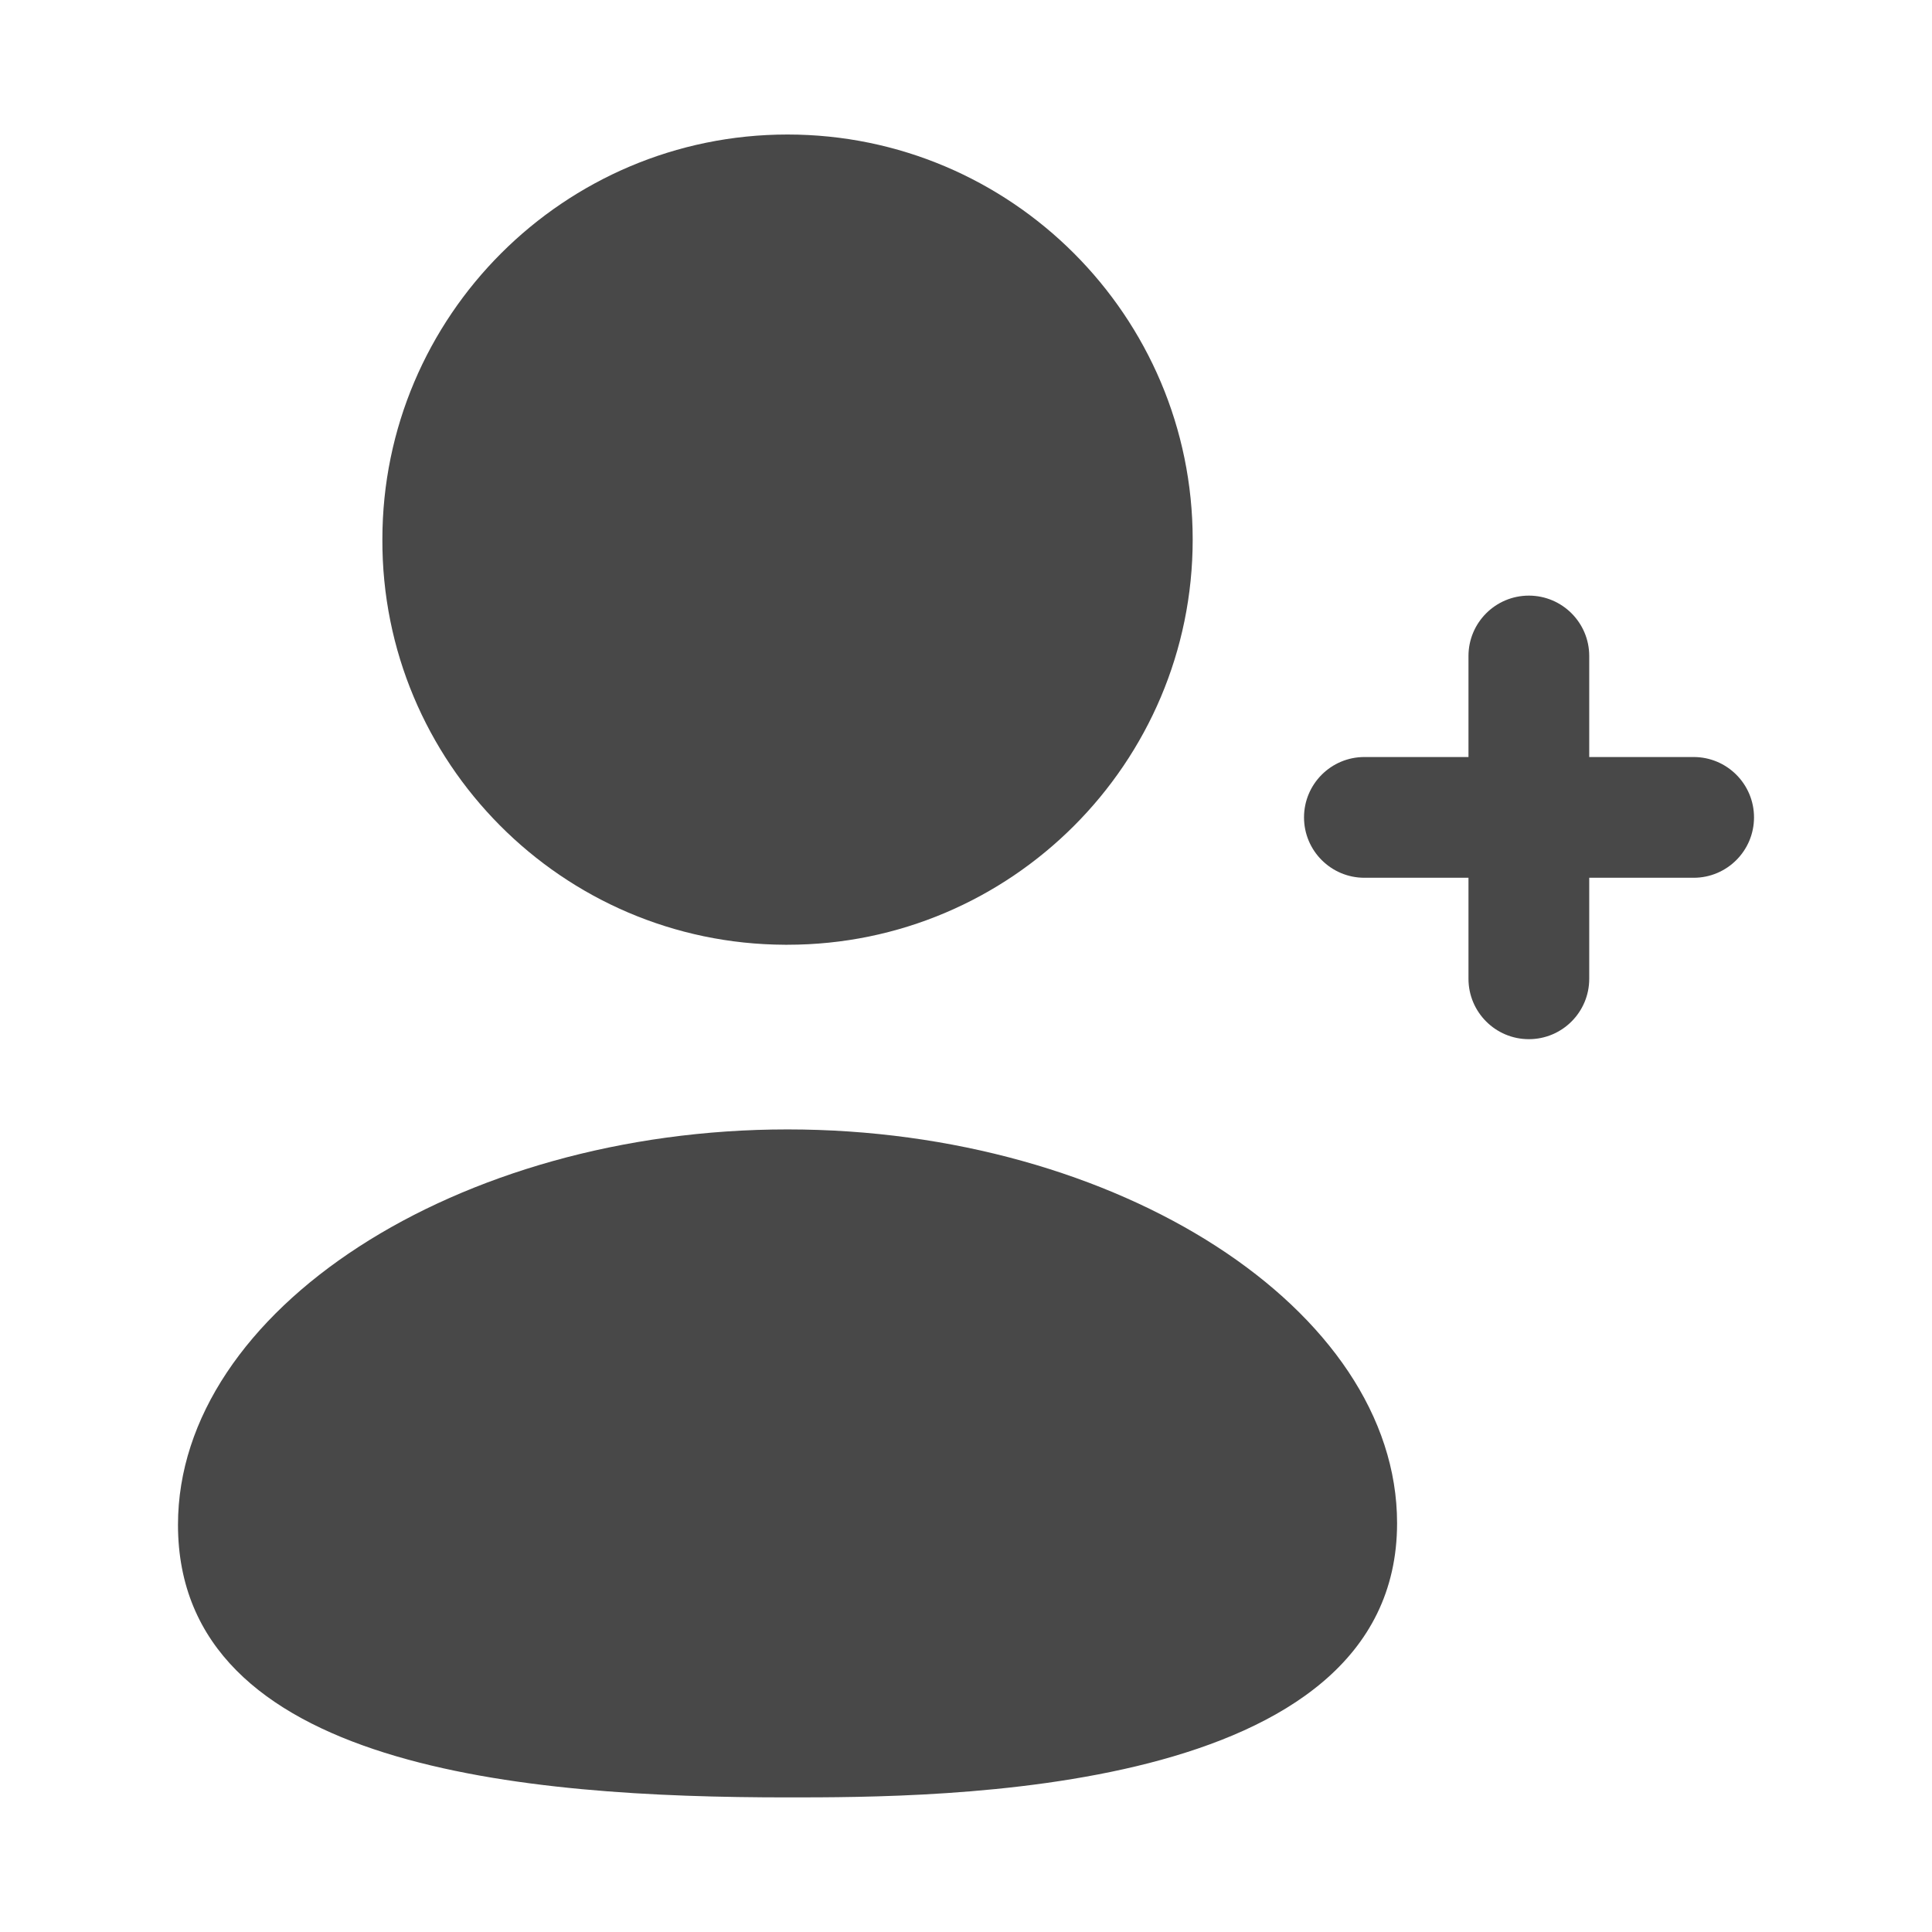
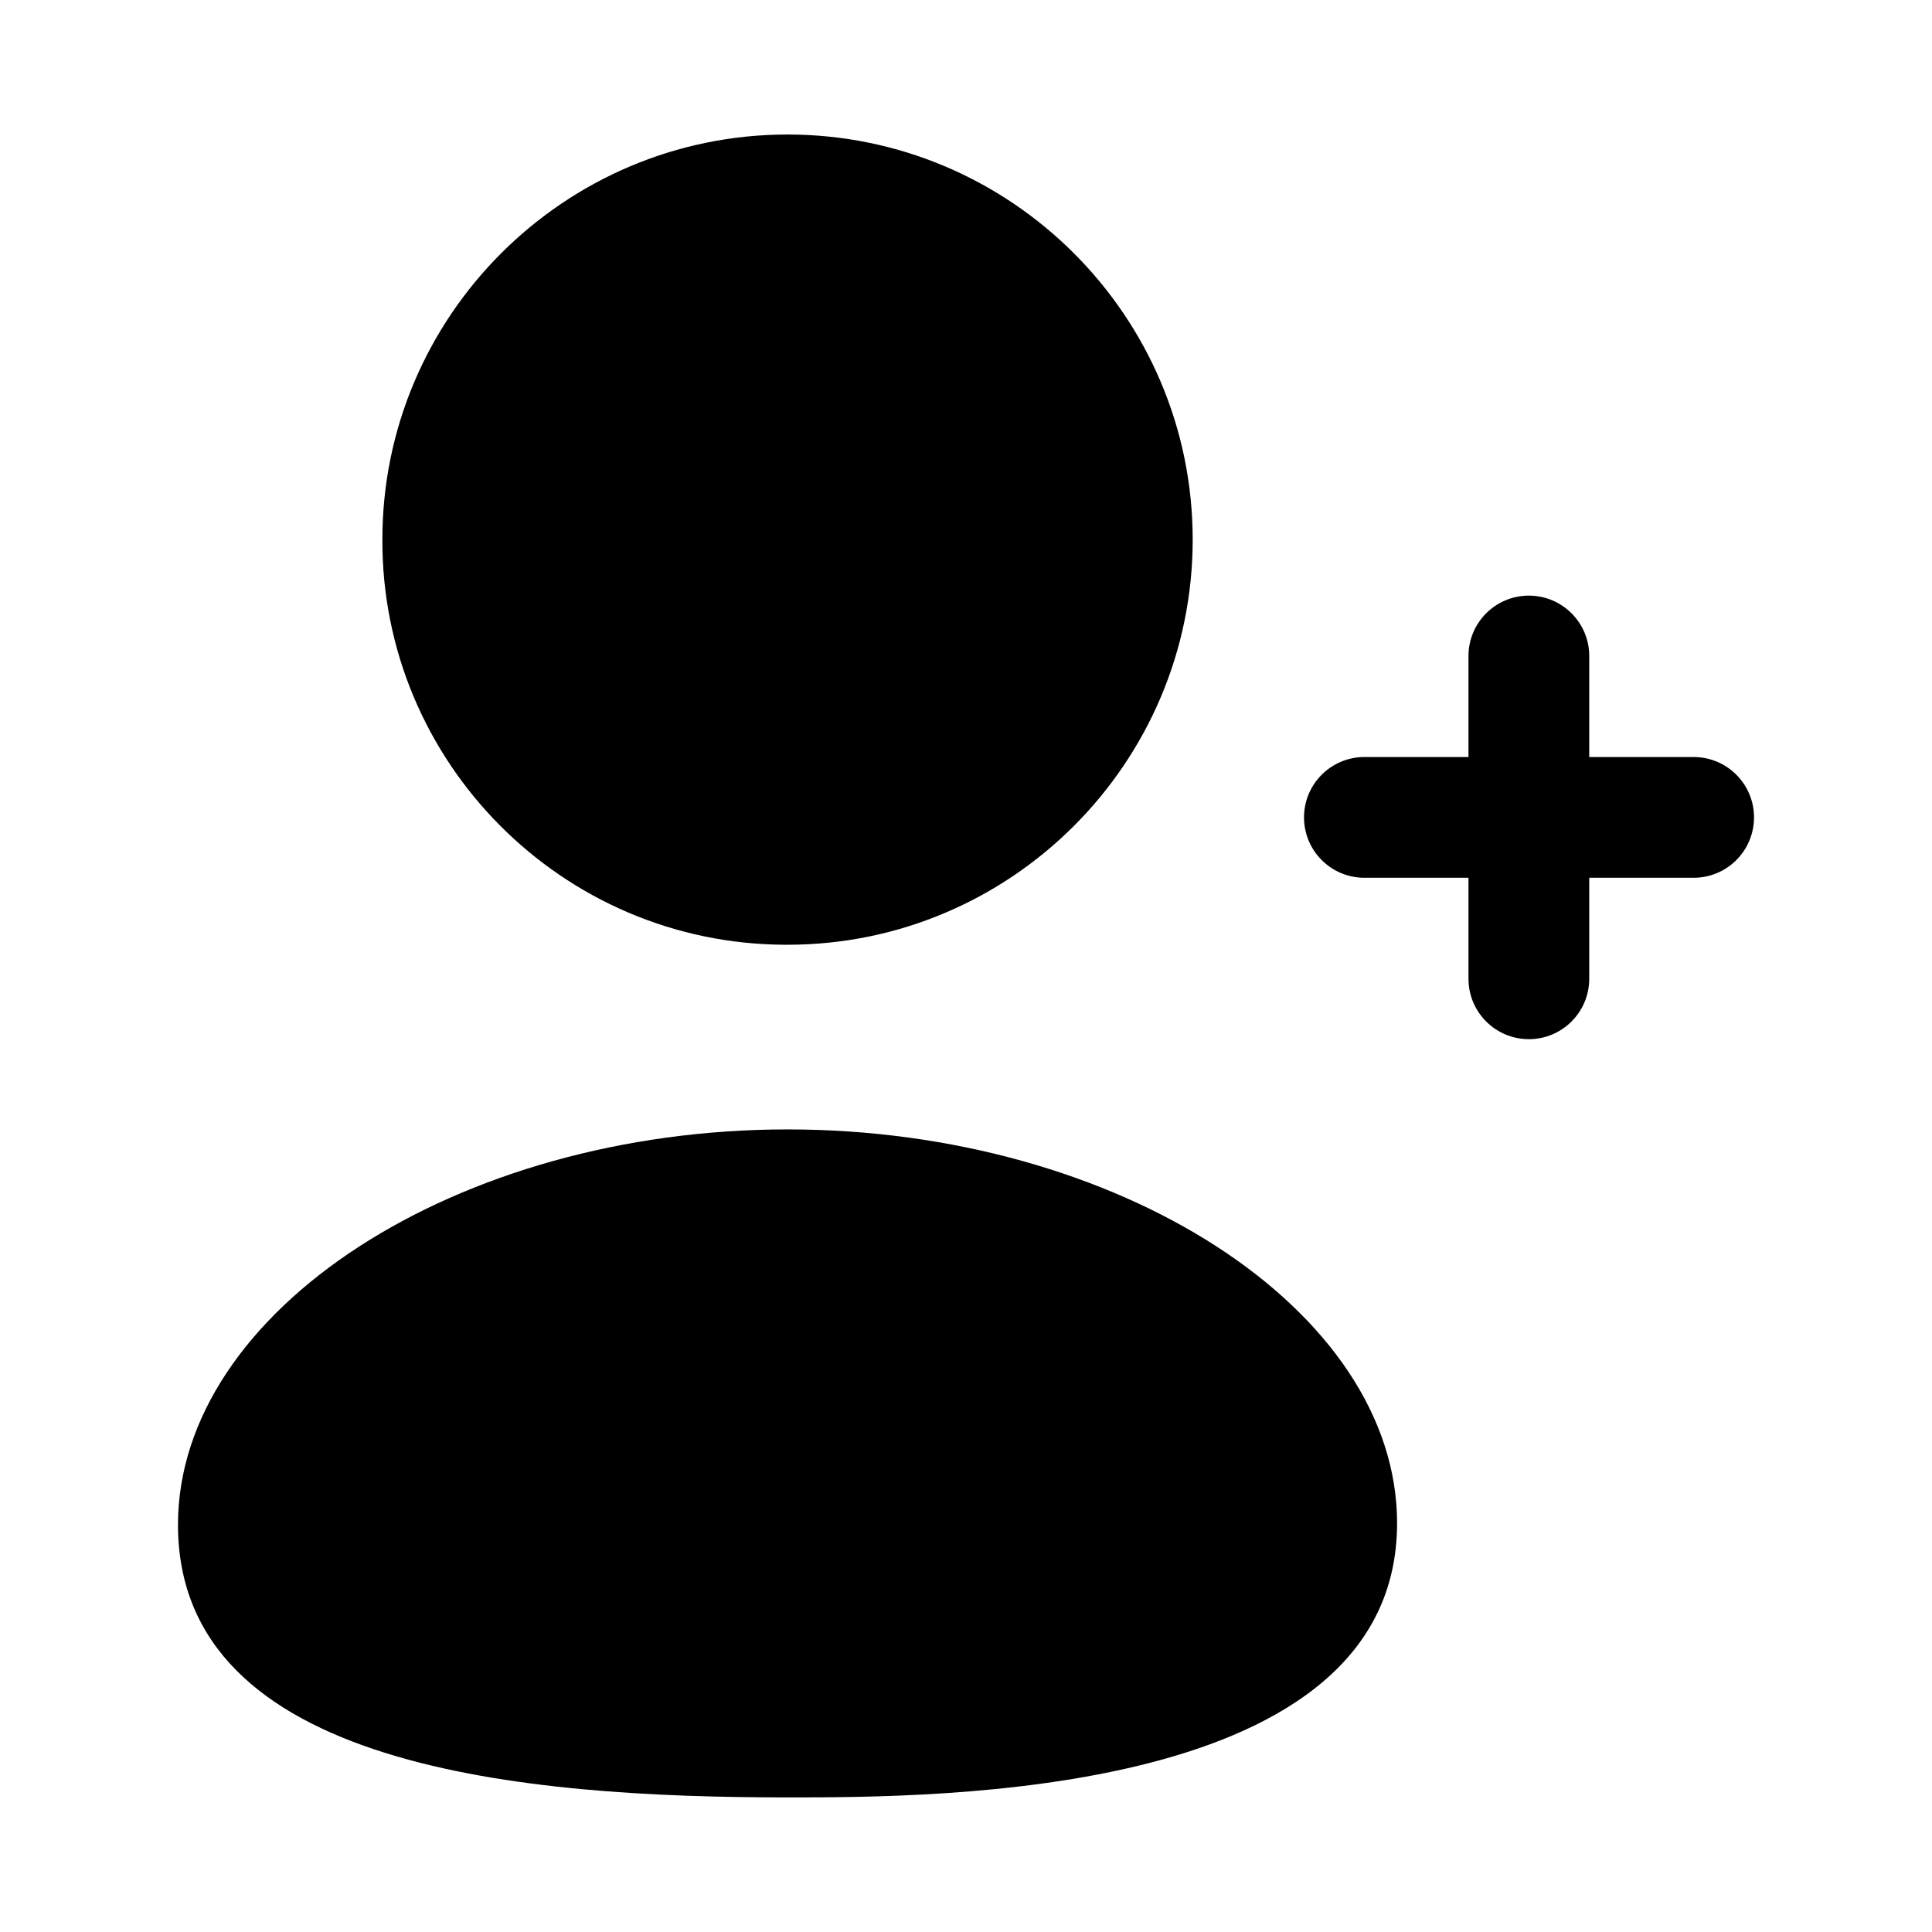
<svg xmlns="http://www.w3.org/2000/svg" width="24" height="24" viewBox="0 0 24 24" fill="none">
-   <path fill-rule="evenodd" clip-rule="evenodd" d="M9.783 14.03C5.679 14.03 2.211 16.279 2.211 18.941C2.211 21.977 6.532 22.328 9.783 22.328C11.656 22.328 17.355 22.328 17.355 18.921C17.355 16.269 13.887 14.03 9.783 14.03Z" fill="#484848" />
-   <path fill-rule="evenodd" clip-rule="evenodd" d="M9.751 11.736H9.783C12.559 11.736 14.816 9.478 14.816 6.703C14.816 3.928 12.559 1.671 9.783 1.671C7.008 1.671 4.75 3.928 4.75 6.701C4.74 9.467 6.982 11.726 9.751 11.736Z" fill="#484848" />
-   <path fill-rule="evenodd" clip-rule="evenodd" d="M21.039 9.404H19.742V8.149C19.742 7.735 19.406 7.399 18.992 7.399C18.578 7.399 18.242 7.735 18.242 8.149V9.404H16.949C16.535 9.404 16.199 9.74 16.199 10.154C16.199 10.568 16.535 10.904 16.949 10.904H18.242V12.159C18.242 12.573 18.578 12.909 18.992 12.909C19.406 12.909 19.742 12.573 19.742 12.159V10.904H21.039C21.453 10.904 21.789 10.568 21.789 10.154C21.789 9.74 21.453 9.404 21.039 9.404Z" fill="#484848" />
+   <path fill-rule="evenodd" clip-rule="evenodd" d="M9.783 14.03C5.679 14.03 2.211 16.279 2.211 18.941C2.211 21.977 6.532 22.328 9.783 22.328C11.656 22.328 17.355 22.328 17.355 18.921C17.355 16.269 13.887 14.03 9.783 14.03Z" fill="currentColor" />
+   <path fill-rule="evenodd" clip-rule="evenodd" d="M9.751 11.736H9.783C12.559 11.736 14.816 9.478 14.816 6.703C14.816 3.928 12.559 1.671 9.783 1.671C7.008 1.671 4.75 3.928 4.75 6.701C4.74 9.467 6.982 11.726 9.751 11.736Z" fill="currentColor" />
+   <path fill-rule="evenodd" clip-rule="evenodd" d="M21.039 9.404H19.742V8.149C19.742 7.735 19.406 7.399 18.992 7.399C18.578 7.399 18.242 7.735 18.242 8.149V9.404H16.949C16.535 9.404 16.199 9.74 16.199 10.154C16.199 10.568 16.535 10.904 16.949 10.904H18.242V12.159C18.242 12.573 18.578 12.909 18.992 12.909C19.406 12.909 19.742 12.573 19.742 12.159V10.904H21.039C21.453 10.904 21.789 10.568 21.789 10.154C21.789 9.74 21.453 9.404 21.039 9.404Z" fill="currentColor" />
</svg>
